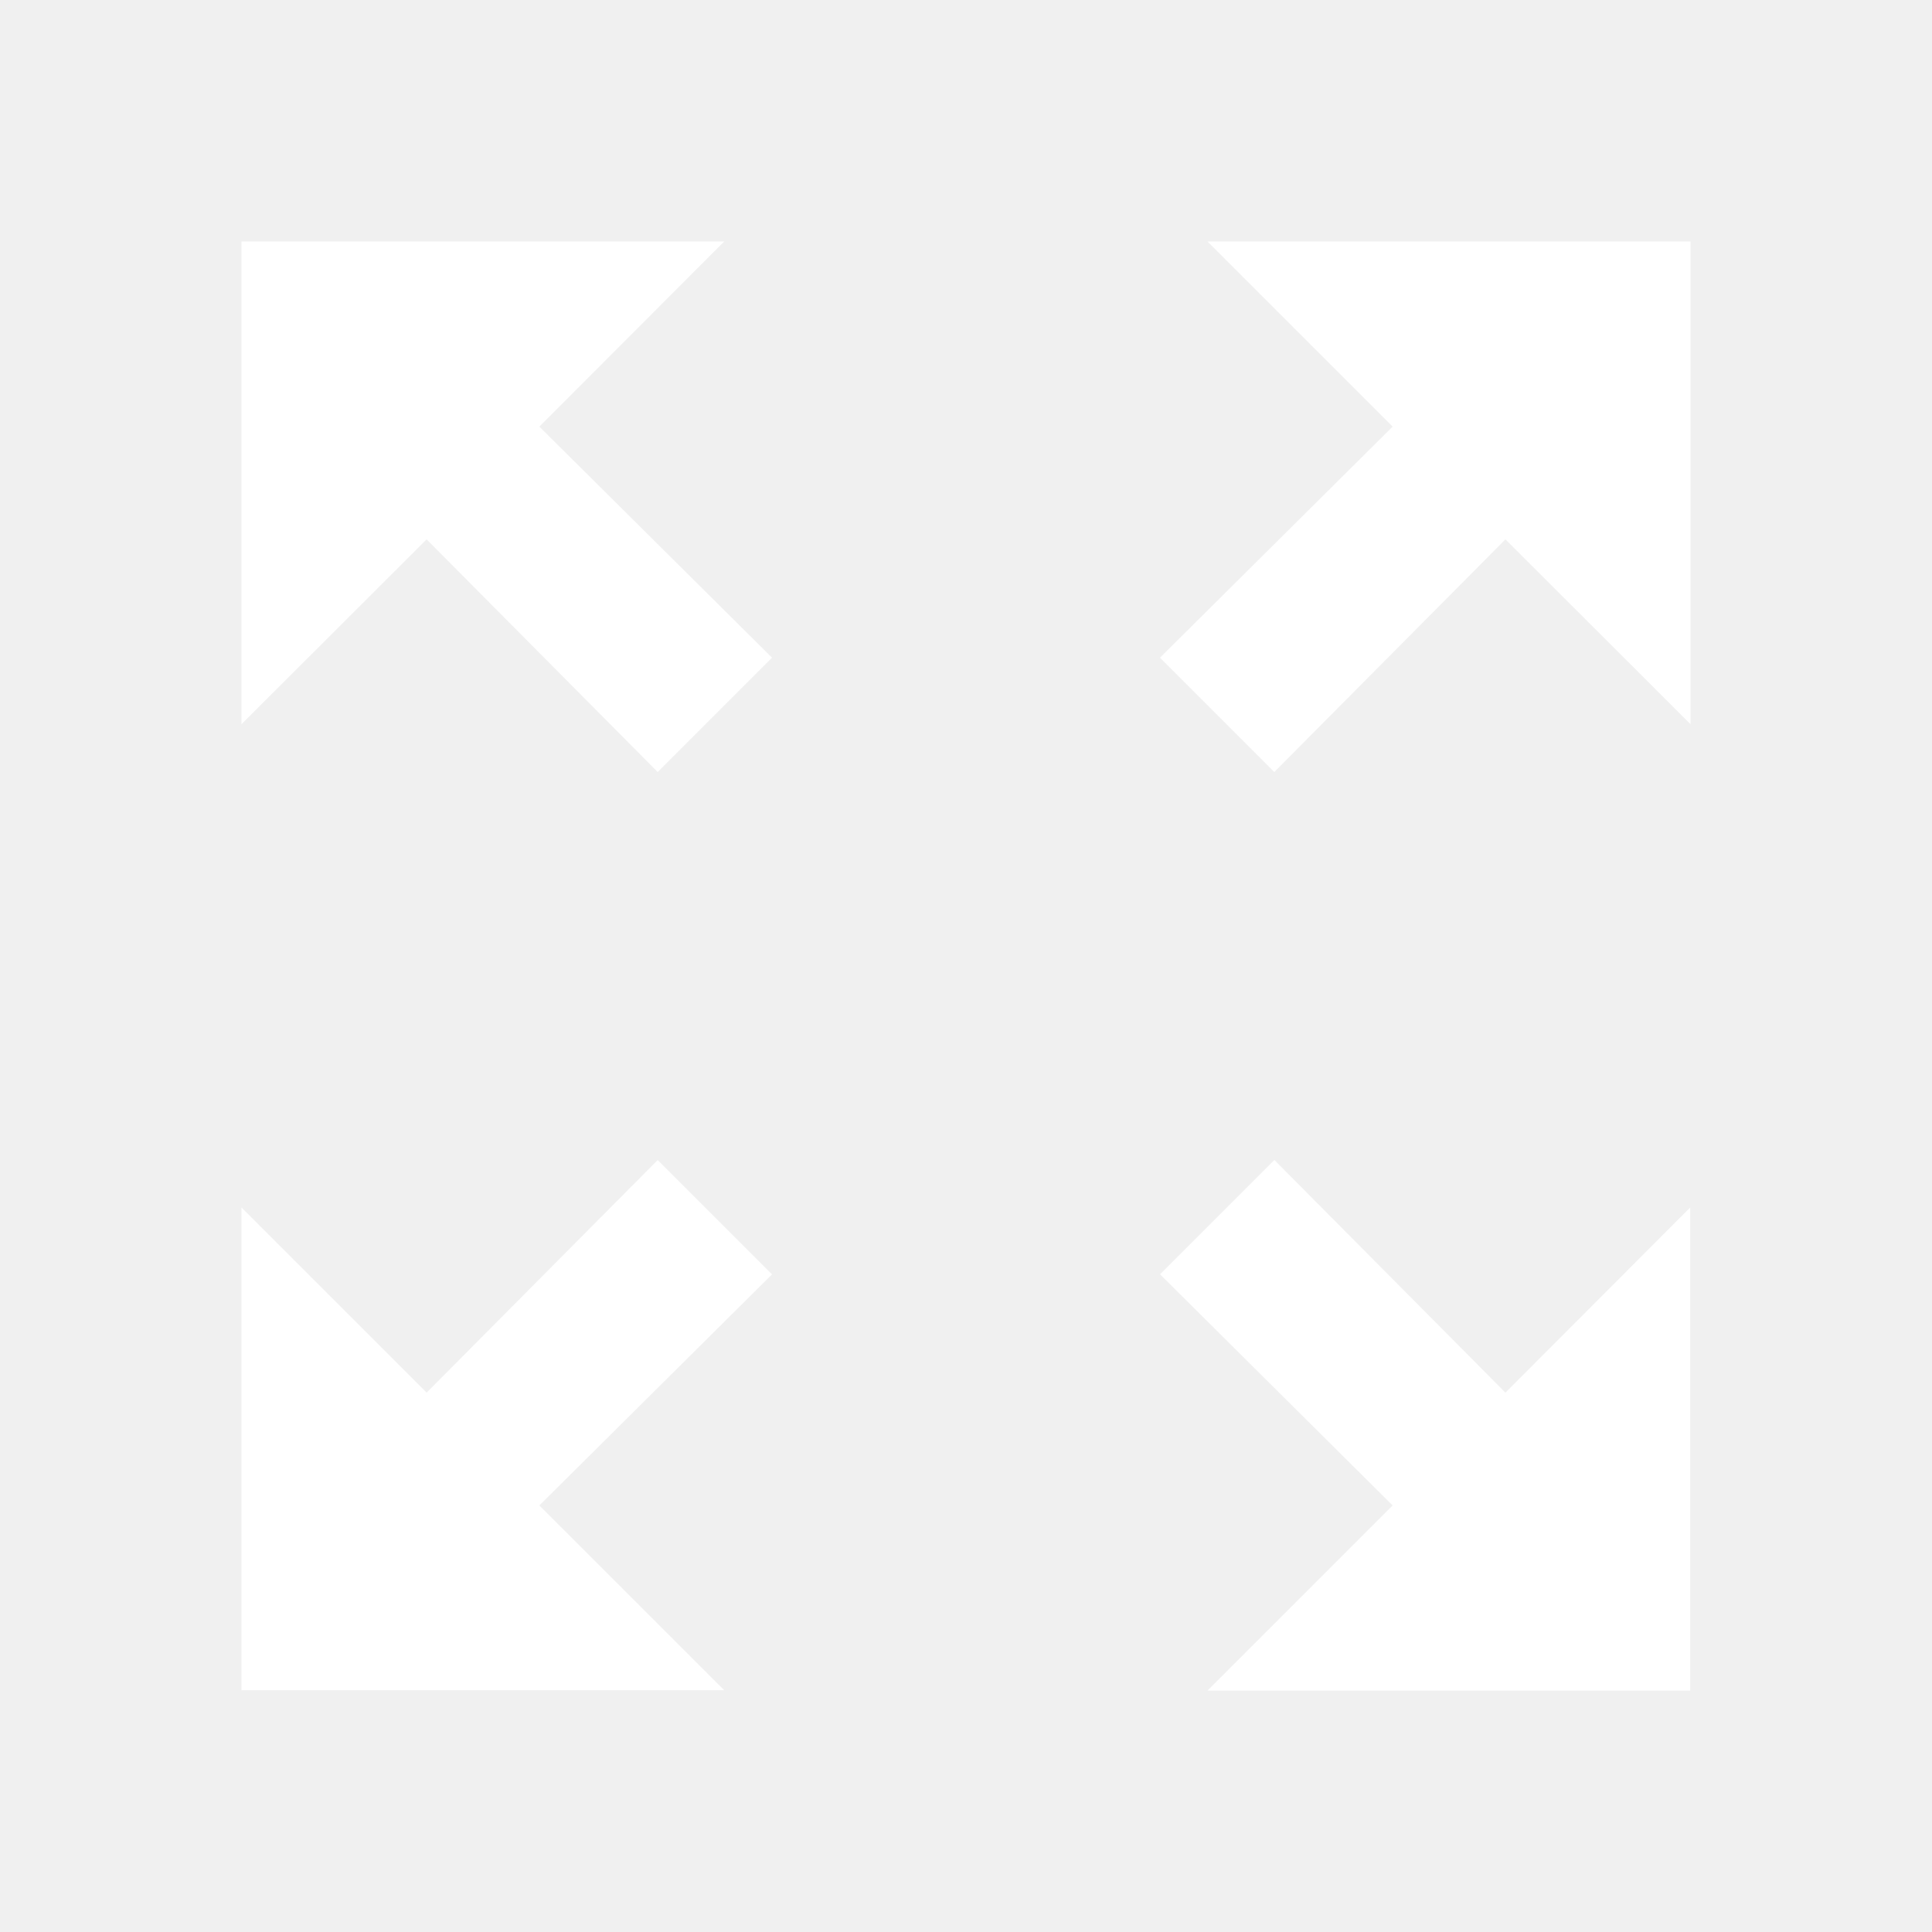
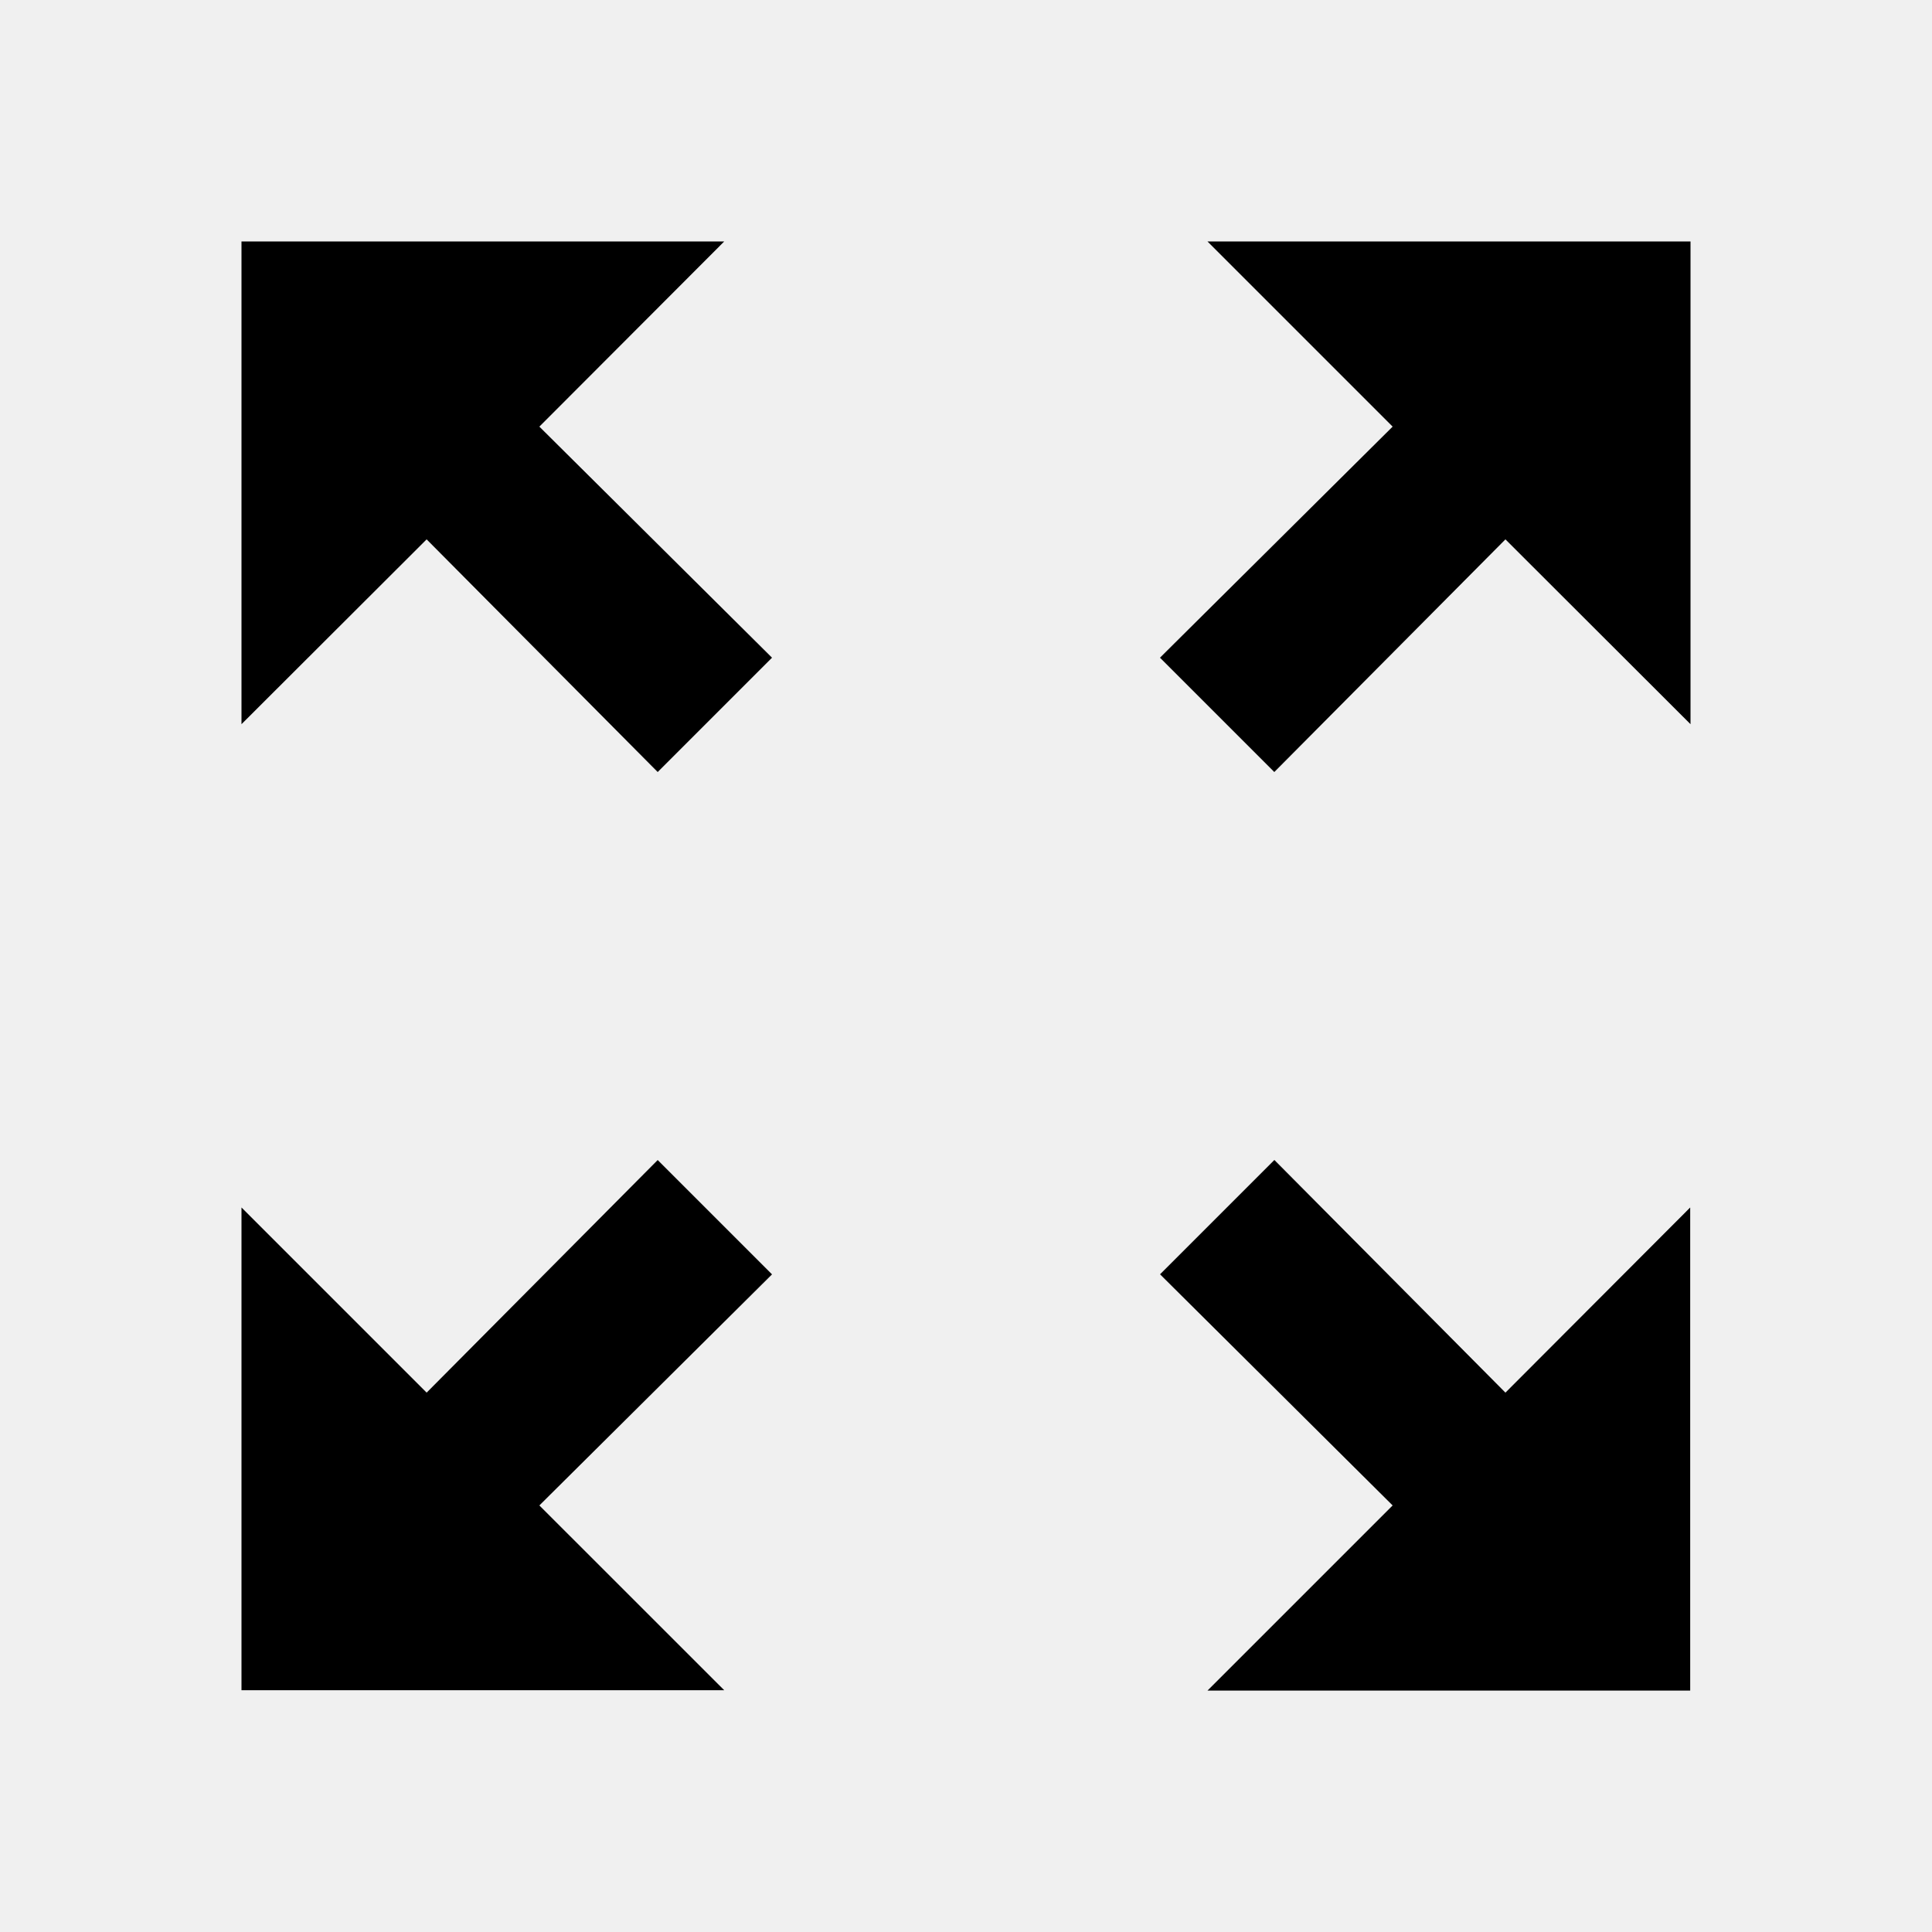
<svg xmlns="http://www.w3.org/2000/svg" width="30.418" height="30.418">
  <g clip-path="url(#clip-path)">
-     <path d="M19.011 3.802l2.915 2.915-3.663 3.638 1.8 1.8 3.639-3.663 2.914 2.91v-7.6zm-15.209 7.6l2.915-2.91 3.638 3.663 1.8-1.8-3.663-3.638 2.91-2.915h-7.6zm7.6 15.209l-2.91-2.909 3.663-3.638-1.8-1.8-3.638 3.662-2.915-2.915v7.6zm15.209-7.6l-2.909 2.915-3.638-3.663-1.8 1.8 3.662 3.639-2.915 2.915h7.6z" fill="#fff" />
+     <path d="M19.011 3.802l2.915 2.915-3.663 3.638 1.8 1.8 3.639-3.663 2.914 2.91v-7.6zm-15.209 7.6l2.915-2.91 3.638 3.663 1.8-1.8-3.663-3.638 2.91-2.915h-7.6zm7.6 15.209l-2.91-2.909 3.663-3.638-1.8-1.8-3.638 3.662-2.915-2.915v7.6zm15.209-7.6l-2.909 2.915-3.638-3.663-1.8 1.8 3.662 3.639-2.915 2.915h7.6z" />
  </g>
</svg>
